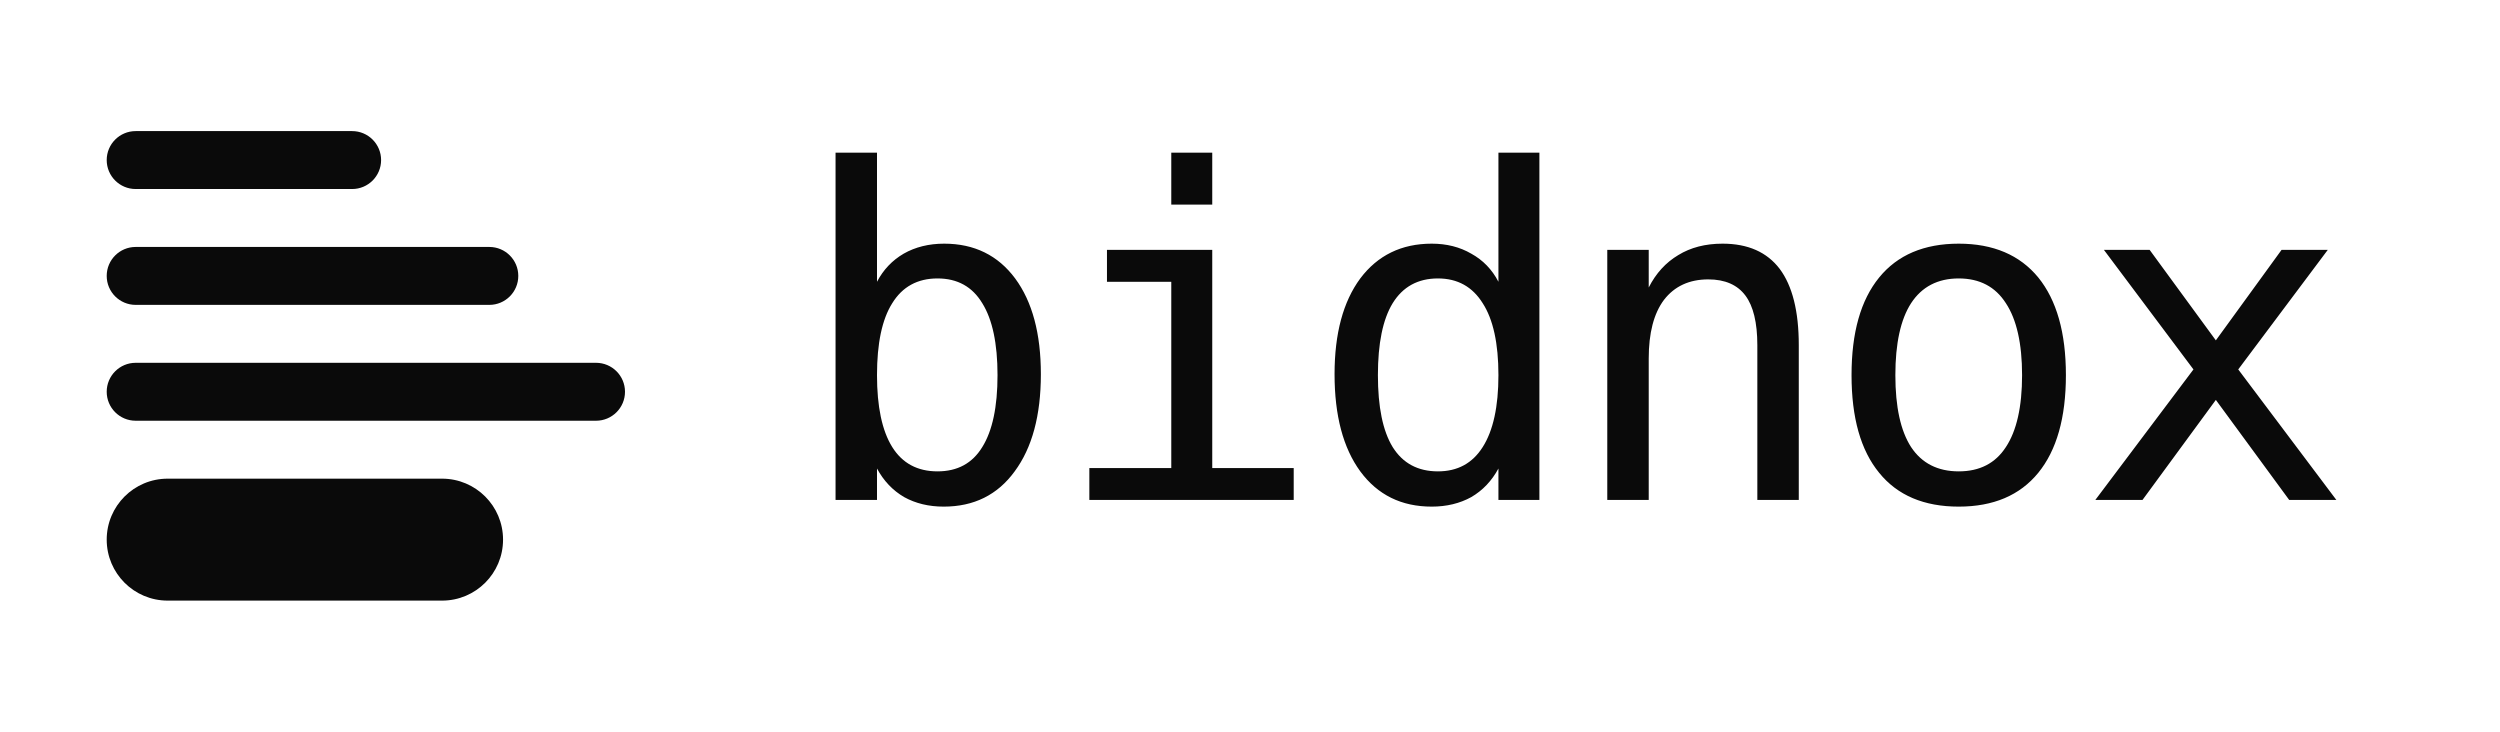
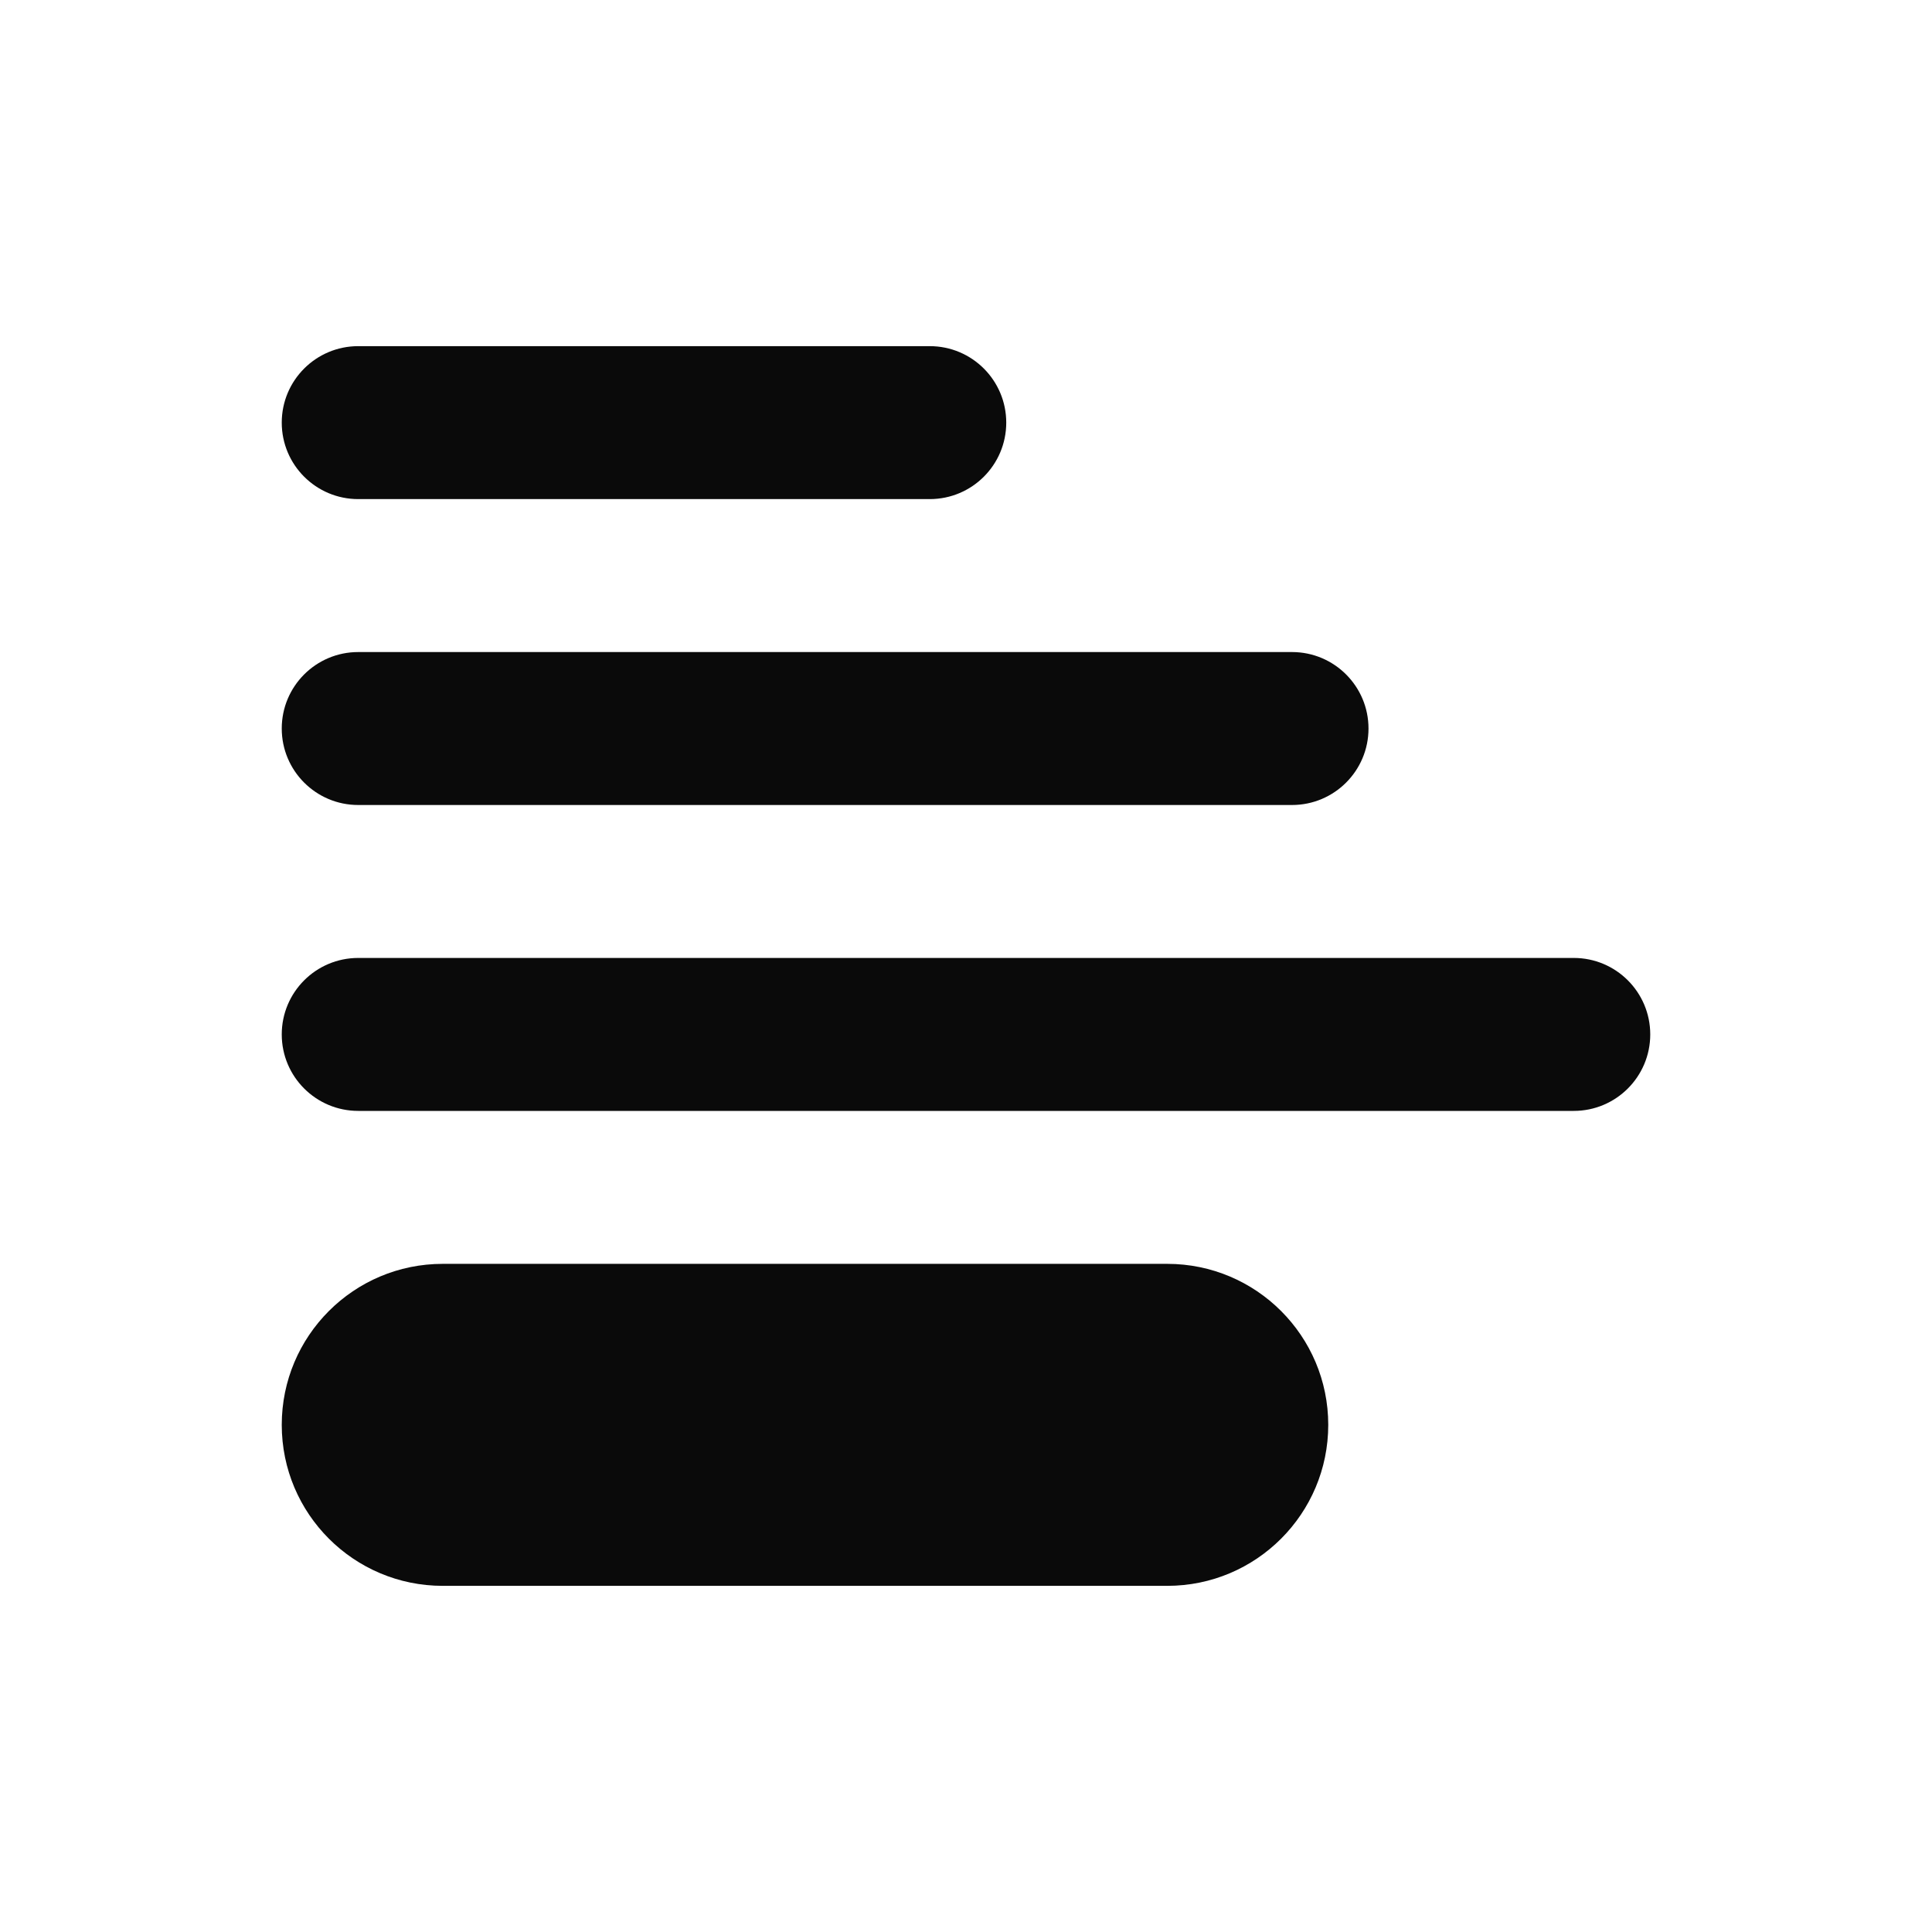
- <svg xmlns="http://www.w3.org/2000/svg" viewBox="0 0 82 24" width="82" height="24">
+ <svg xmlns="http://www.w3.org/2000/svg" viewBox="0 0 24 24" width="24" height="24">
  <rect x="3.5" y="4.3" width="9" height="1.9" rx=".95" fill="#0a0a0a" />
  <rect x="3.5" y="8.1" width="13.5" height="1.9" rx=".95" fill="#0a0a0a" />
  <rect x="3.5" y="11.9" width="17" height="1.9" rx=".95" fill="#0a0a0a" />
  <rect x="3.5" y="15.7" width="13" height="4" rx="2" fill="#0a0a0a" />
-   <text x="26" y="16.4" fill="#0a0a0a" font-family="ui-monospace, 'Geist Mono', SFMono-Regular, Menlo, monospace" font-size="15" font-weight="500" letter-spacing="-0.6">bidnox</text>
</svg>
